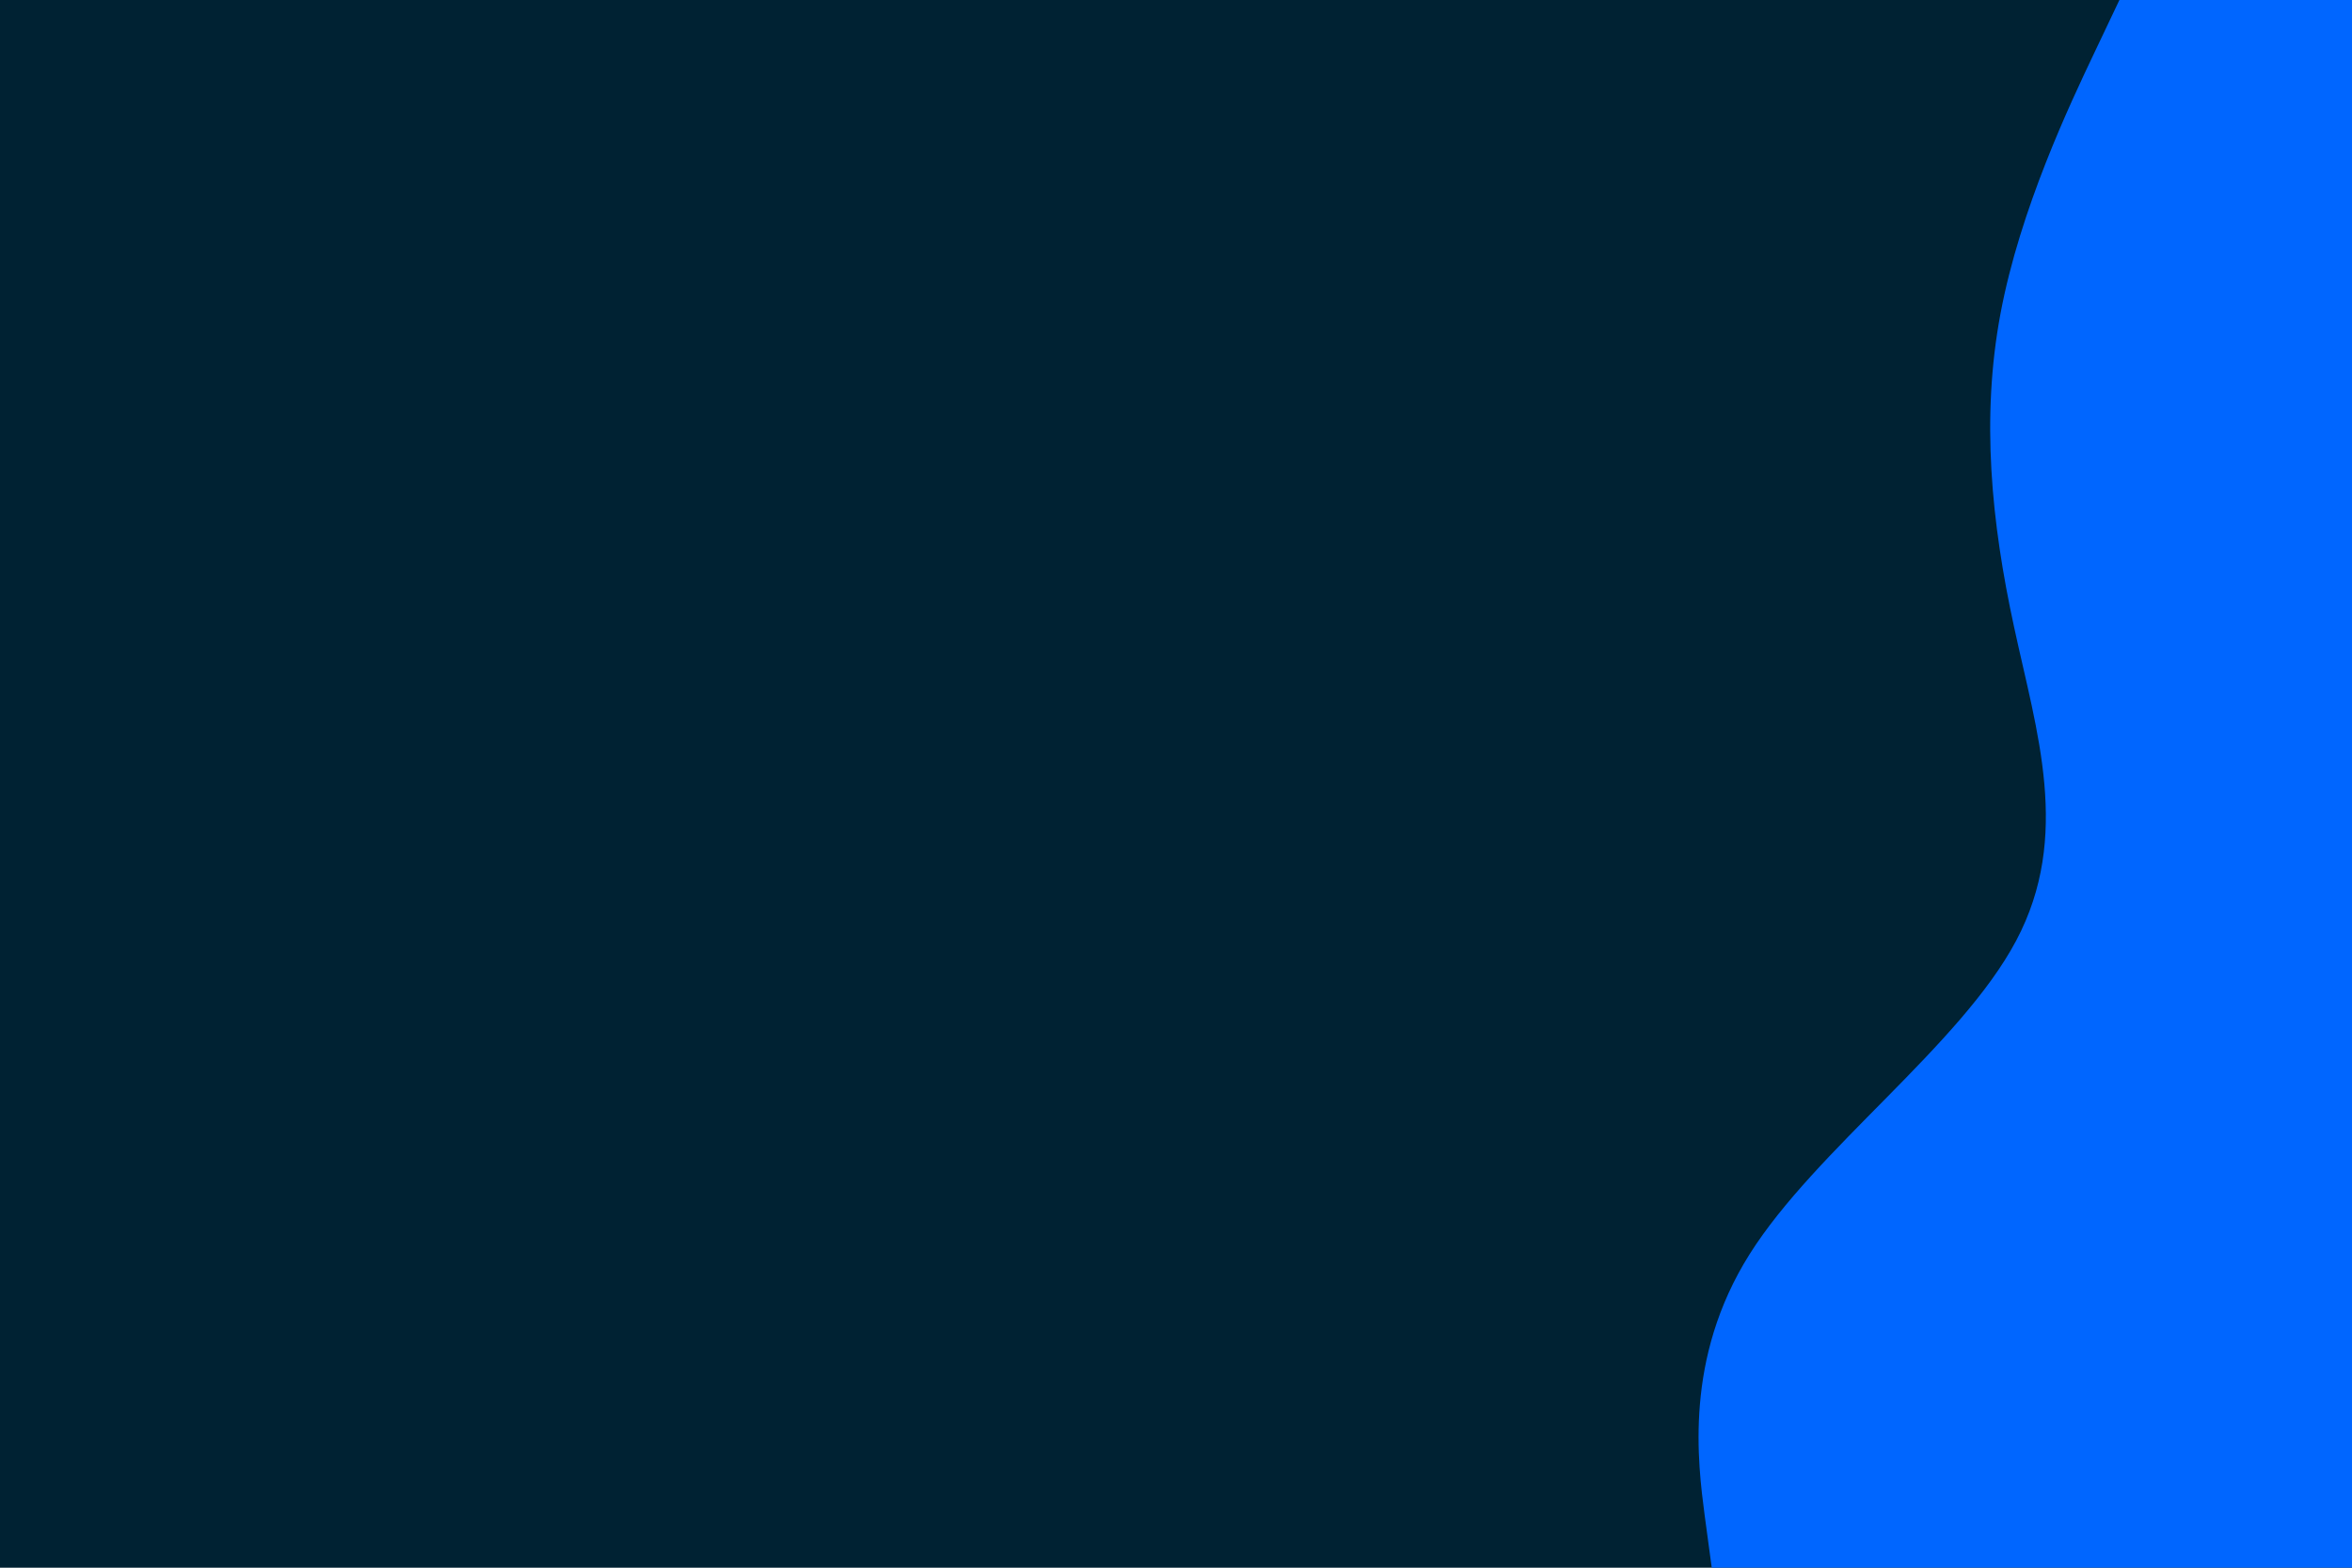
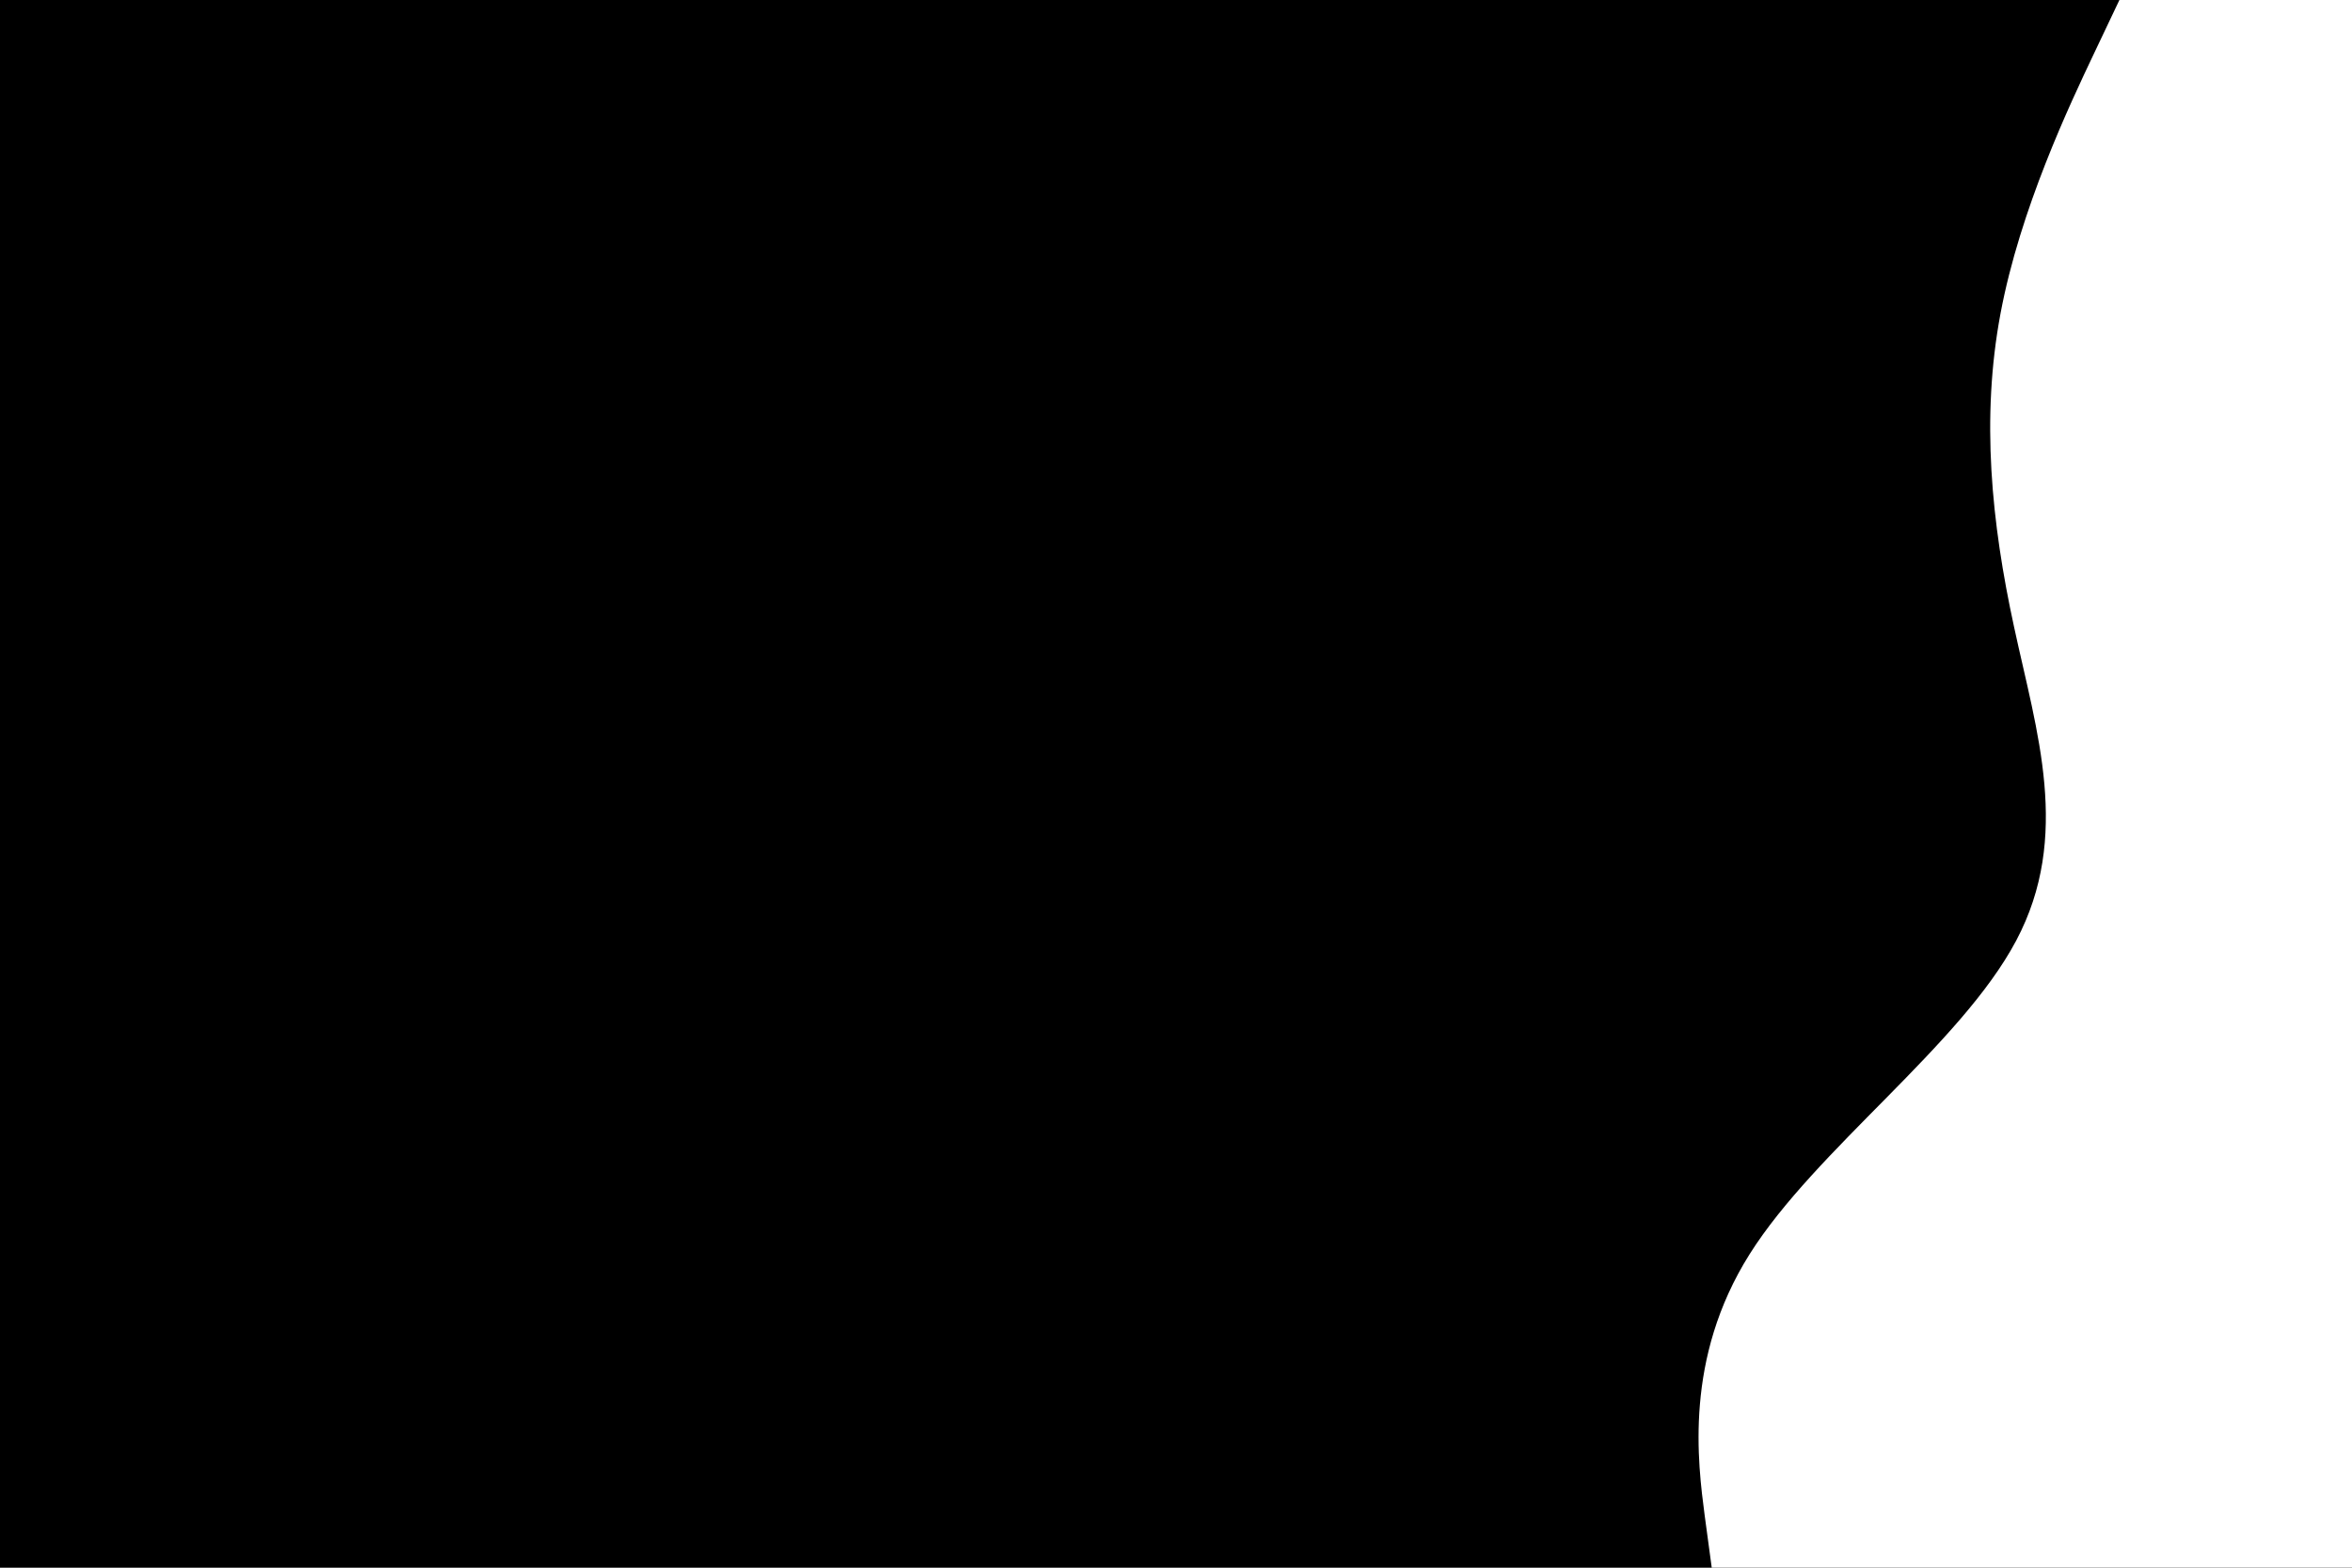
<svg xmlns="http://www.w3.org/2000/svg" id="visual" viewBox="0 0 900 600" width="900" height="600" version="1.1">
-   <rect x="0" y="0" width="900" height="600" fill="#002233" />
-   <path d="M655 600L652.3 580C649.7 560 644.3 520 669.5 480C694.7 440 750.3 400 771.5 360C792.7 320 779.3 280 770.7 240C762 200 758 160 765.5 120C773 80 792 40 801.5 20L811 0L900 0L900 20C900 40 900 80 900 120C900 160 900 200 900 240C900 280 900 320 900 360C900 400 900 440 900 480C900 520 900 560 900 580L900 600Z" fill="#0066FF" stroke-linecap="round" stroke-linejoin="miter" />
+   <rect x="0" y="0" width="900" height="600" fill="#000000" />
+   <path d="M655 600L652.3 580C649.7 560 644.3 520 669.5 480C694.7 440 750.3 400 771.5 360C792.7 320 779.3 280 770.7 240C762 200 758 160 765.5 120C773 80 792 40 801.5 20L811 0L900 0L900 20C900 40 900 80 900 120C900 160 900 200 900 240C900 280 900 320 900 360C900 400 900 440 900 480C900 520 900 560 900 580L900 600Z" fill="#ffffff" stroke-linecap="round" stroke-linejoin="miter" />
</svg>
